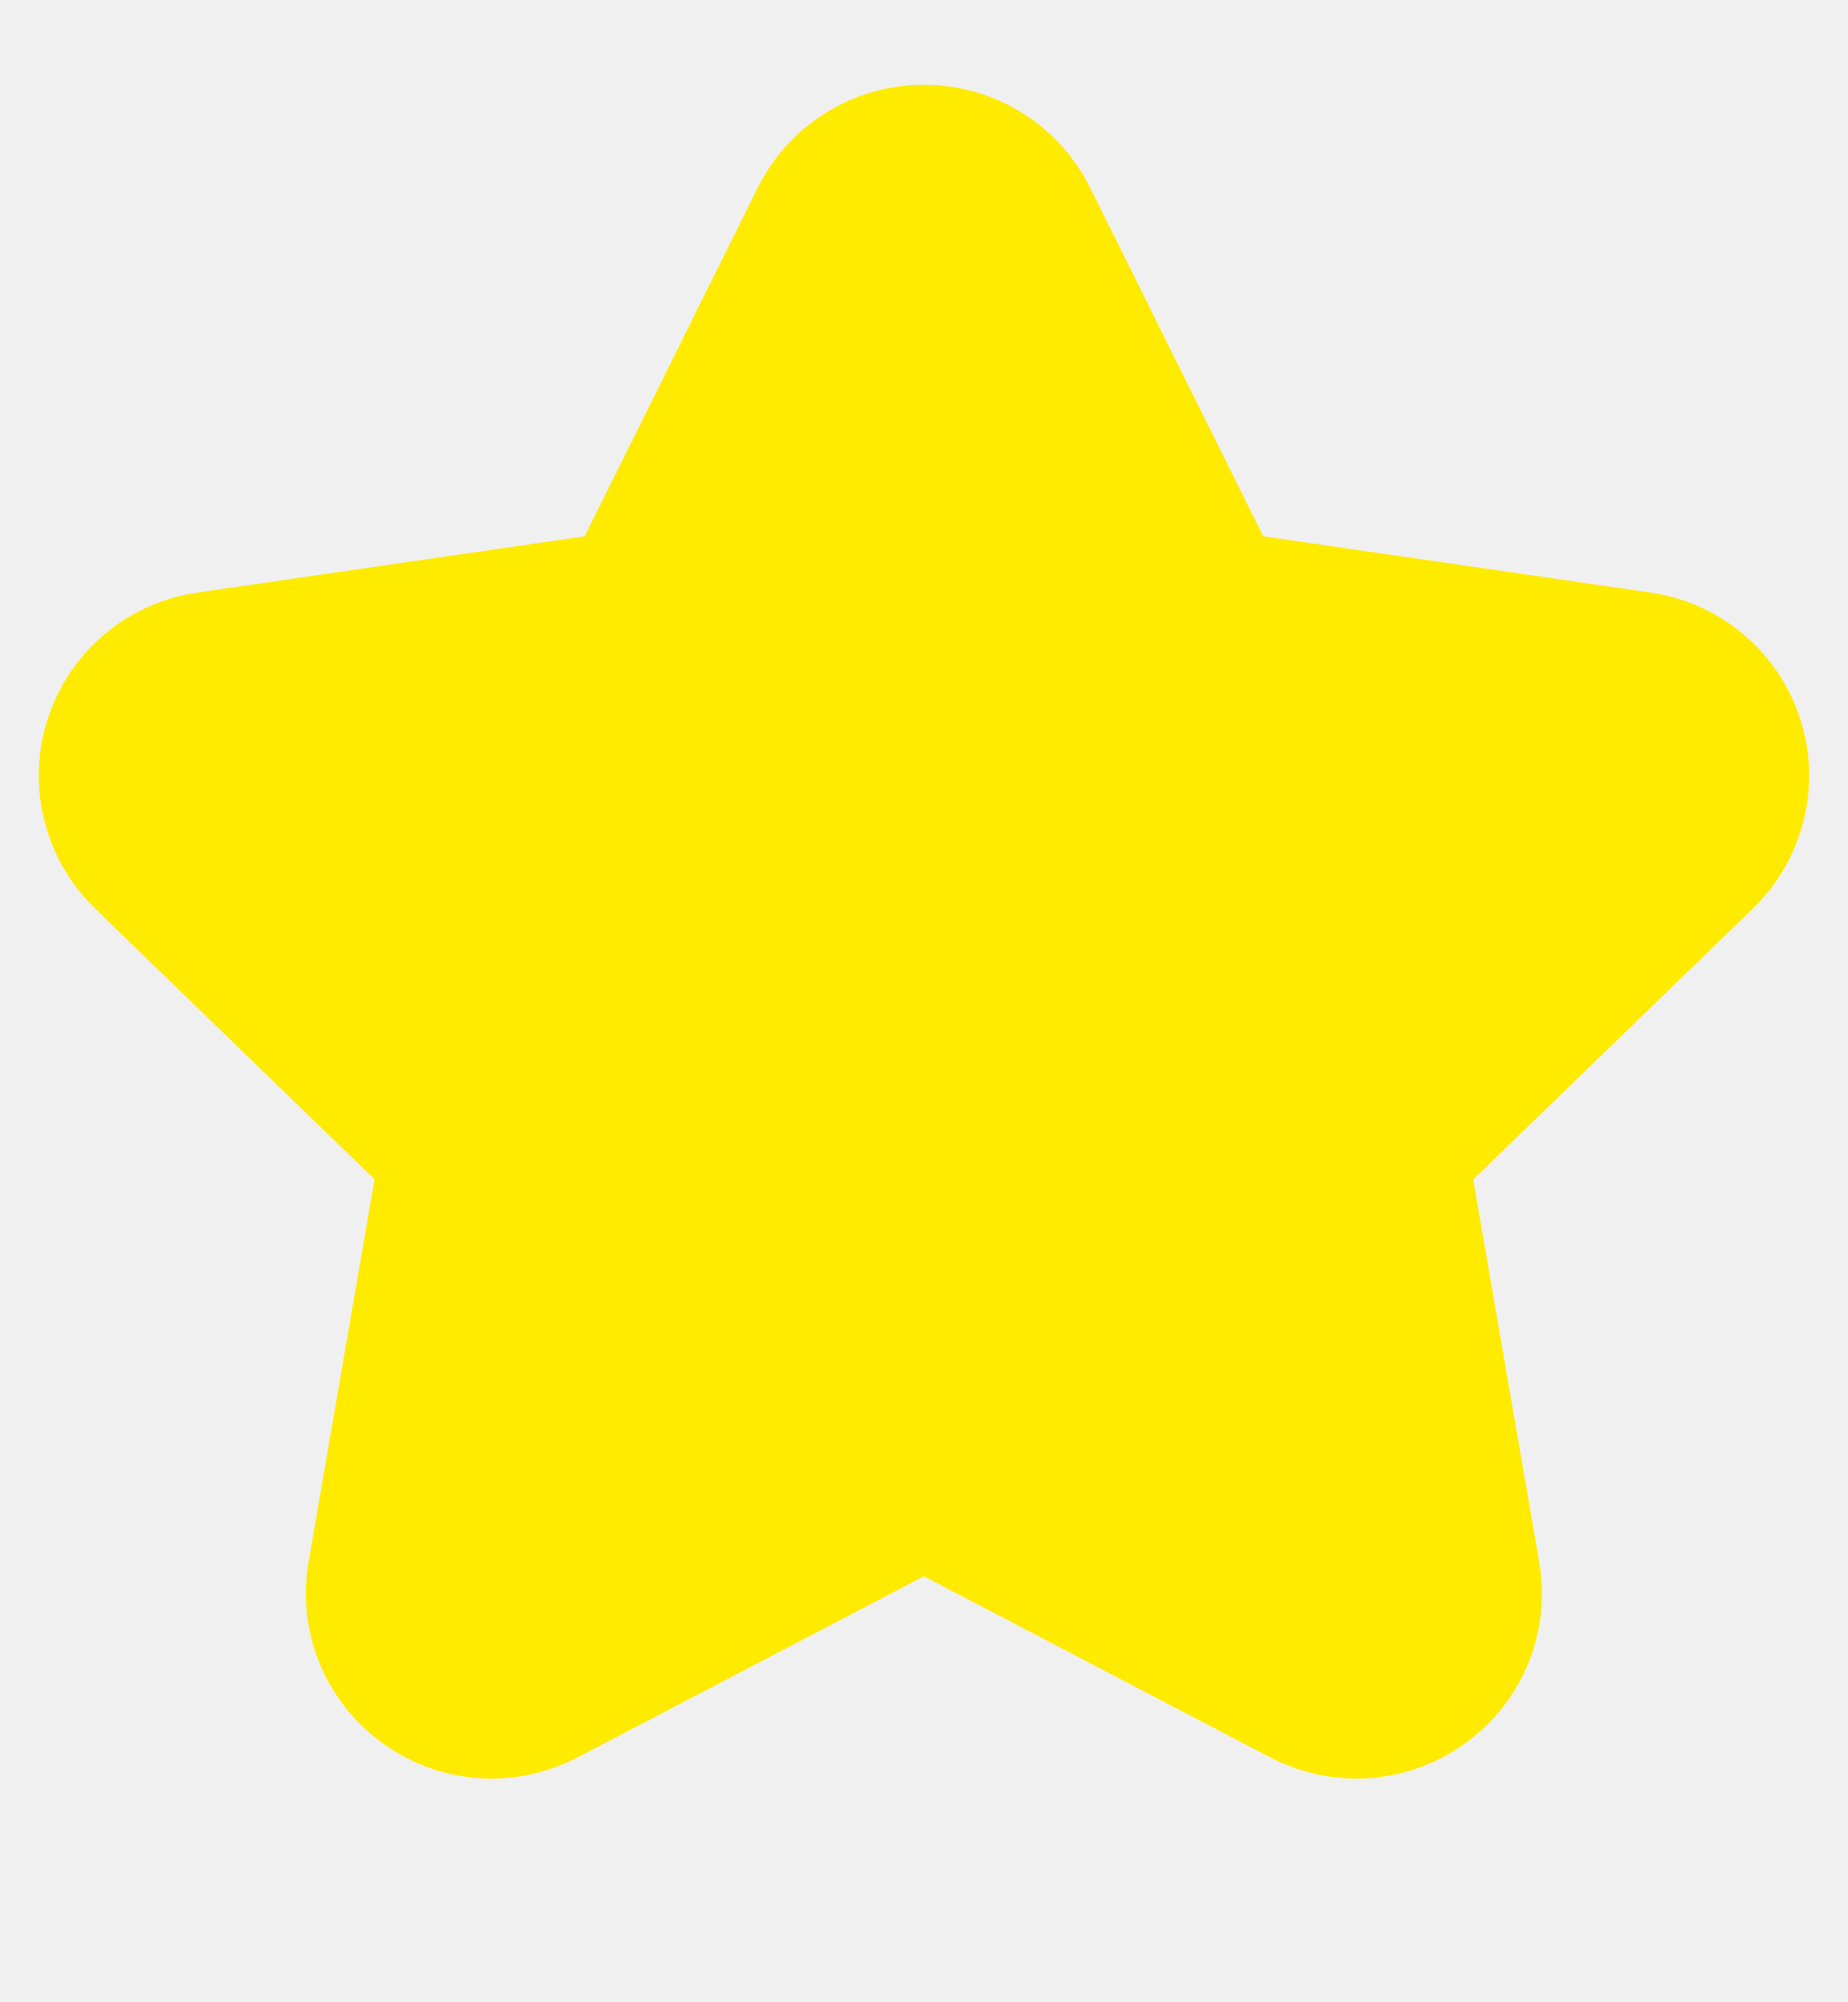
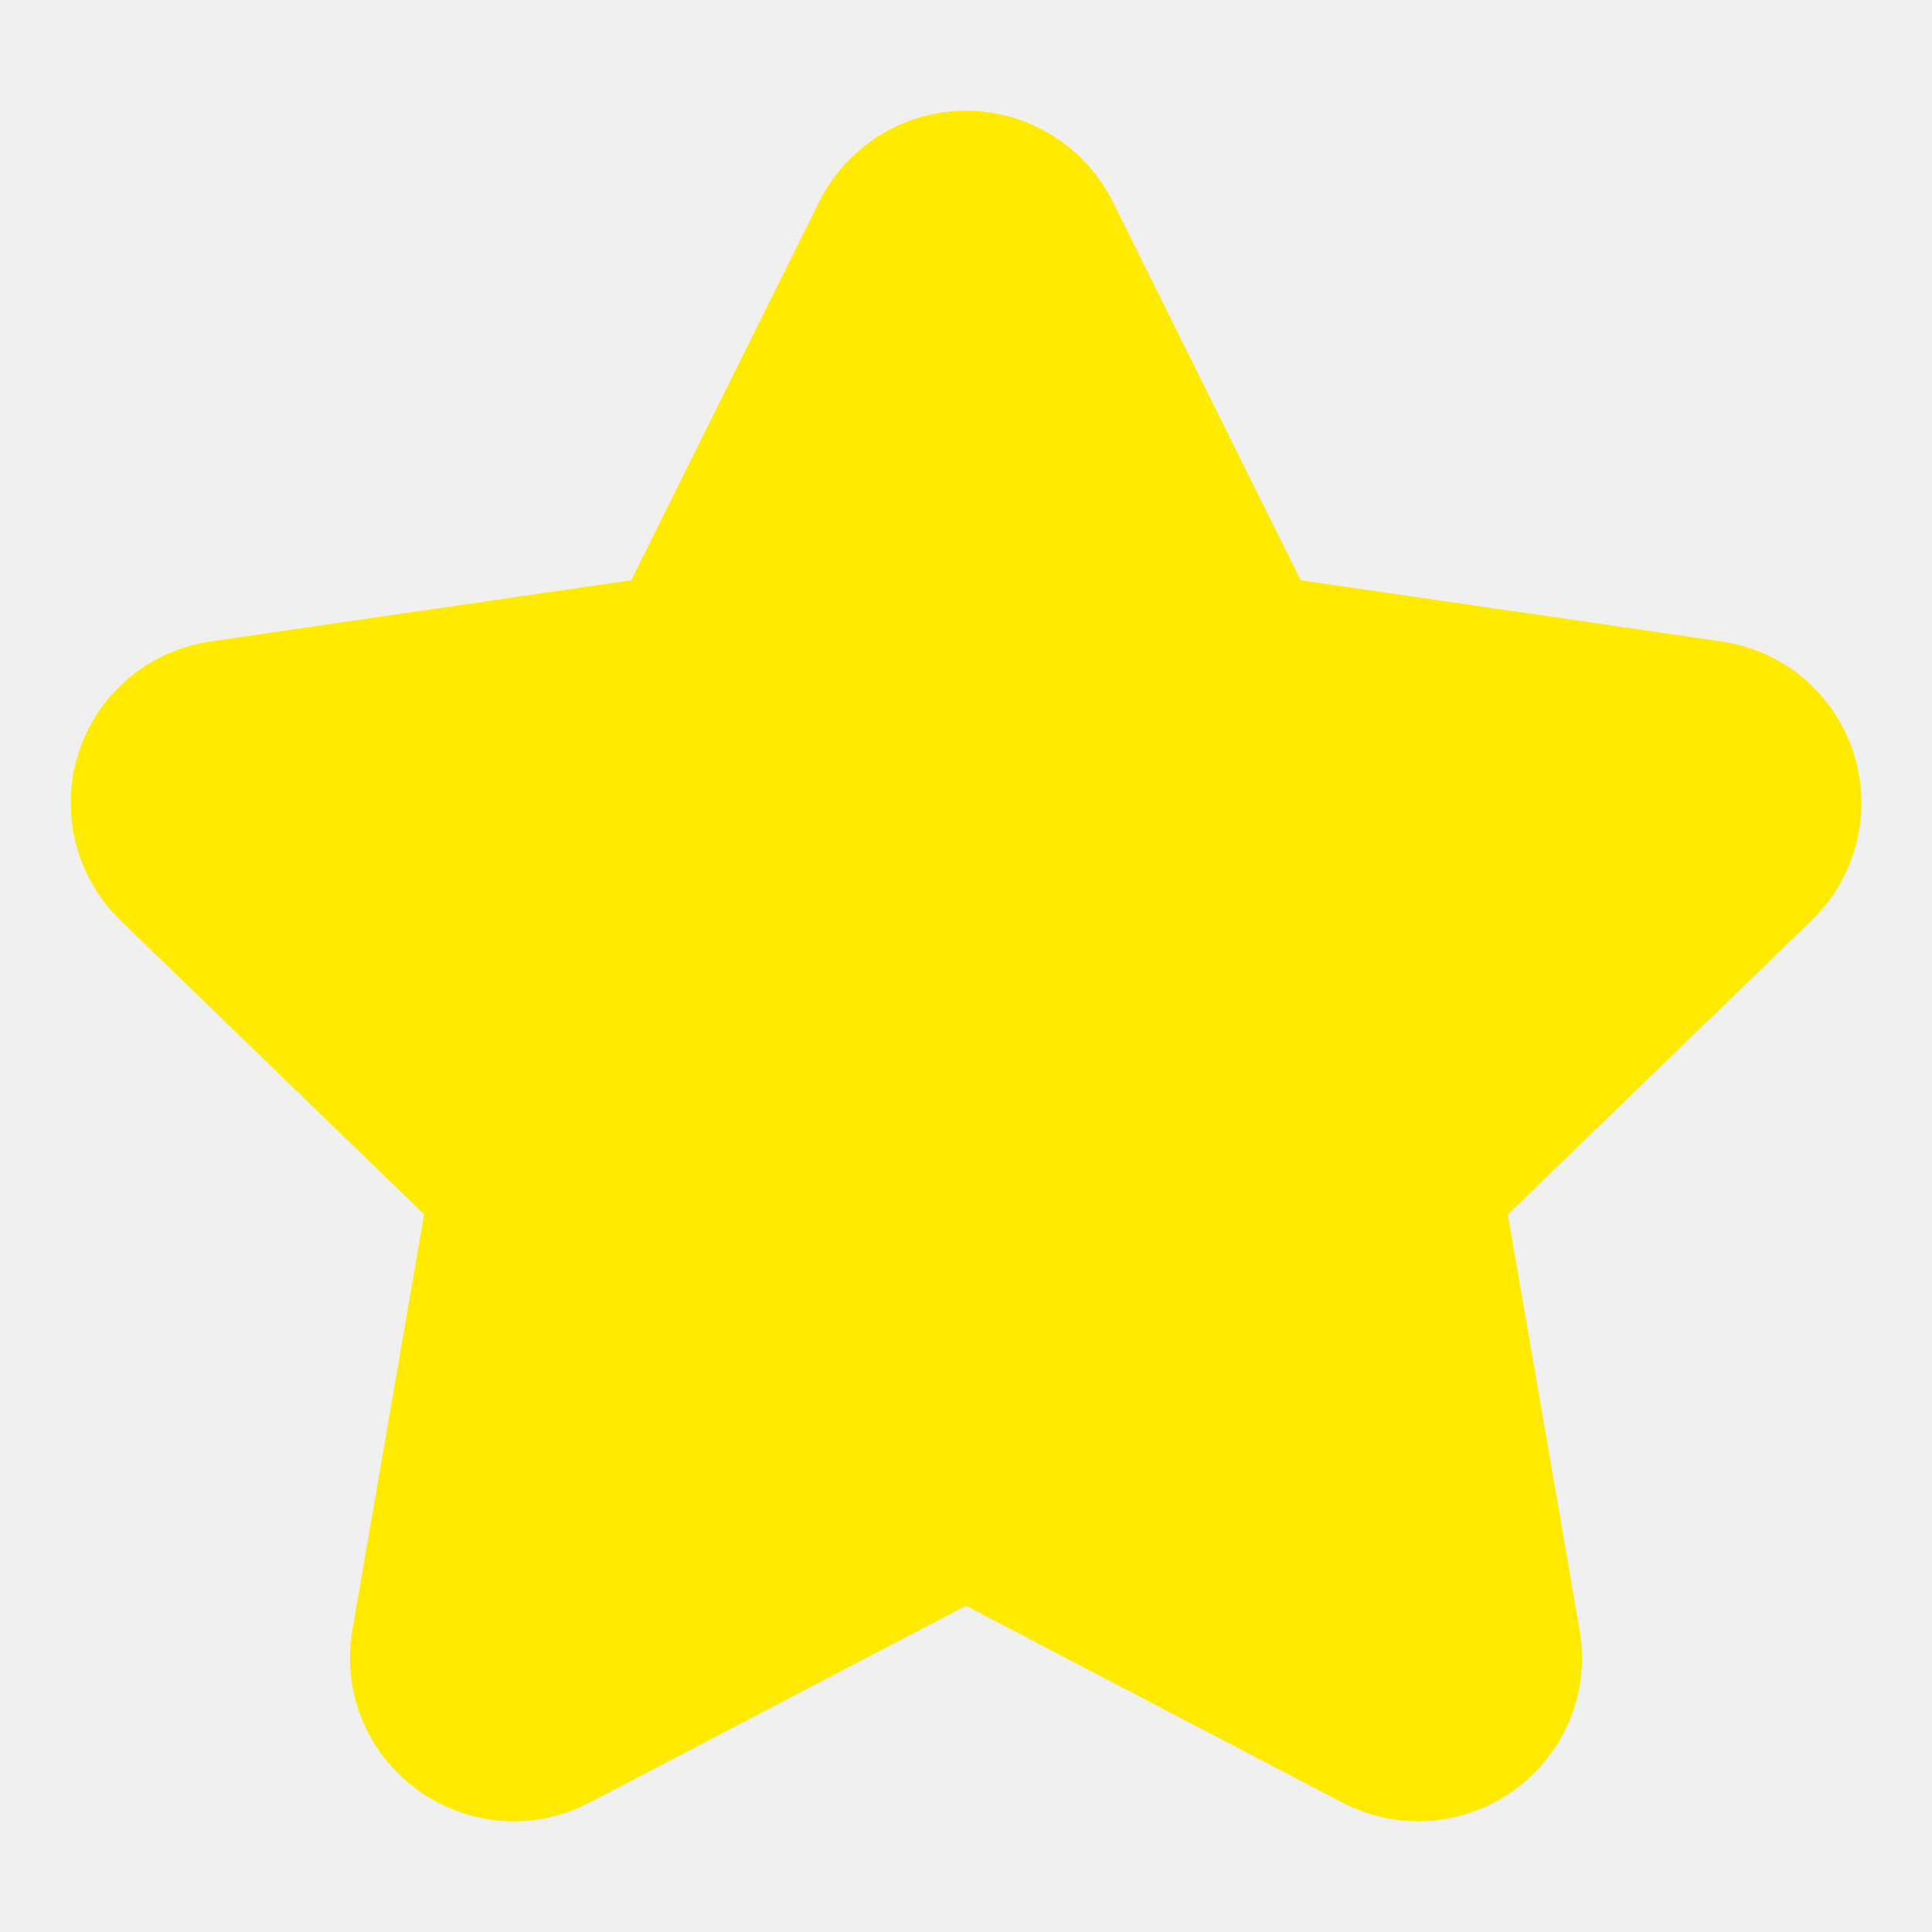
- <svg xmlns="http://www.w3.org/2000/svg" width="12" height="13" viewBox="0 0 12 13" fill="none">
-   <g clip-path="url(#clip0_1146_3902)">
-     <path d="M4.294 4.168L5.593 1.552C5.63 1.476 5.689 1.412 5.761 1.368C5.833 1.323 5.915 1.3 6 1.3C6.085 1.3 6.168 1.323 6.24 1.368C6.312 1.412 6.37 1.476 6.408 1.552L7.707 4.168L10.611 4.59C10.694 4.601 10.773 4.636 10.838 4.691C10.903 4.745 10.951 4.816 10.977 4.897C11.004 4.977 11.007 5.063 10.986 5.145C10.966 5.227 10.923 5.302 10.862 5.361L8.761 7.396L9.257 10.271C9.321 10.64 8.931 10.921 8.597 10.747L6 9.389L3.403 10.747C3.07 10.921 2.68 10.64 2.743 10.27L3.239 7.395L1.138 5.36C1.078 5.301 1.035 5.227 1.015 5.145C0.994 5.063 0.998 4.977 1.024 4.897C1.05 4.817 1.098 4.745 1.163 4.691C1.227 4.637 1.306 4.602 1.39 4.59L4.294 4.168Z" fill="#FFEB00" stroke="#FFEB00" stroke-width="1.5" stroke-linecap="round" stroke-linejoin="round" />
-   </g>
-   <defs>
-     <clipPath id="clip0_1146_3902">
-       <rect width="12" height="12" fill="white" transform="translate(0 0.0498047)" />
-     </clipPath>
-   </defs>
+ <svg xmlns="http://www.w3.org/2000/svg" width="16" height="16" viewBox="0 0 16 16" fill="none">
+   <path d="M5.725 5.491L7.457 2.003C7.507 1.902 7.585 1.817 7.681 1.758C7.777 1.698 7.887 1.667 8 1.667C8.113 1.667 8.224 1.698 8.319 1.758C8.415 1.817 8.493 1.902 8.543 2.003L10.275 5.491L14.147 6.054C14.259 6.069 14.364 6.116 14.451 6.188C14.537 6.26 14.601 6.356 14.636 6.463C14.671 6.57 14.676 6.685 14.648 6.794C14.621 6.904 14.564 7.003 14.483 7.082L11.681 9.795L12.343 13.628C12.427 14.12 11.907 14.495 11.463 14.263L8 12.452L4.537 14.263C4.093 14.496 3.573 14.12 3.657 13.628L4.319 9.794L1.517 7.081C1.437 7.003 1.38 6.903 1.353 6.794C1.326 6.685 1.33 6.57 1.365 6.463C1.4 6.356 1.464 6.261 1.55 6.189C1.637 6.117 1.741 6.07 1.853 6.054L5.725 5.491Z" fill="#FFEB00" stroke="#FFEB00" stroke-width="1.5" stroke-linecap="round" stroke-linejoin="round" />
</svg>
